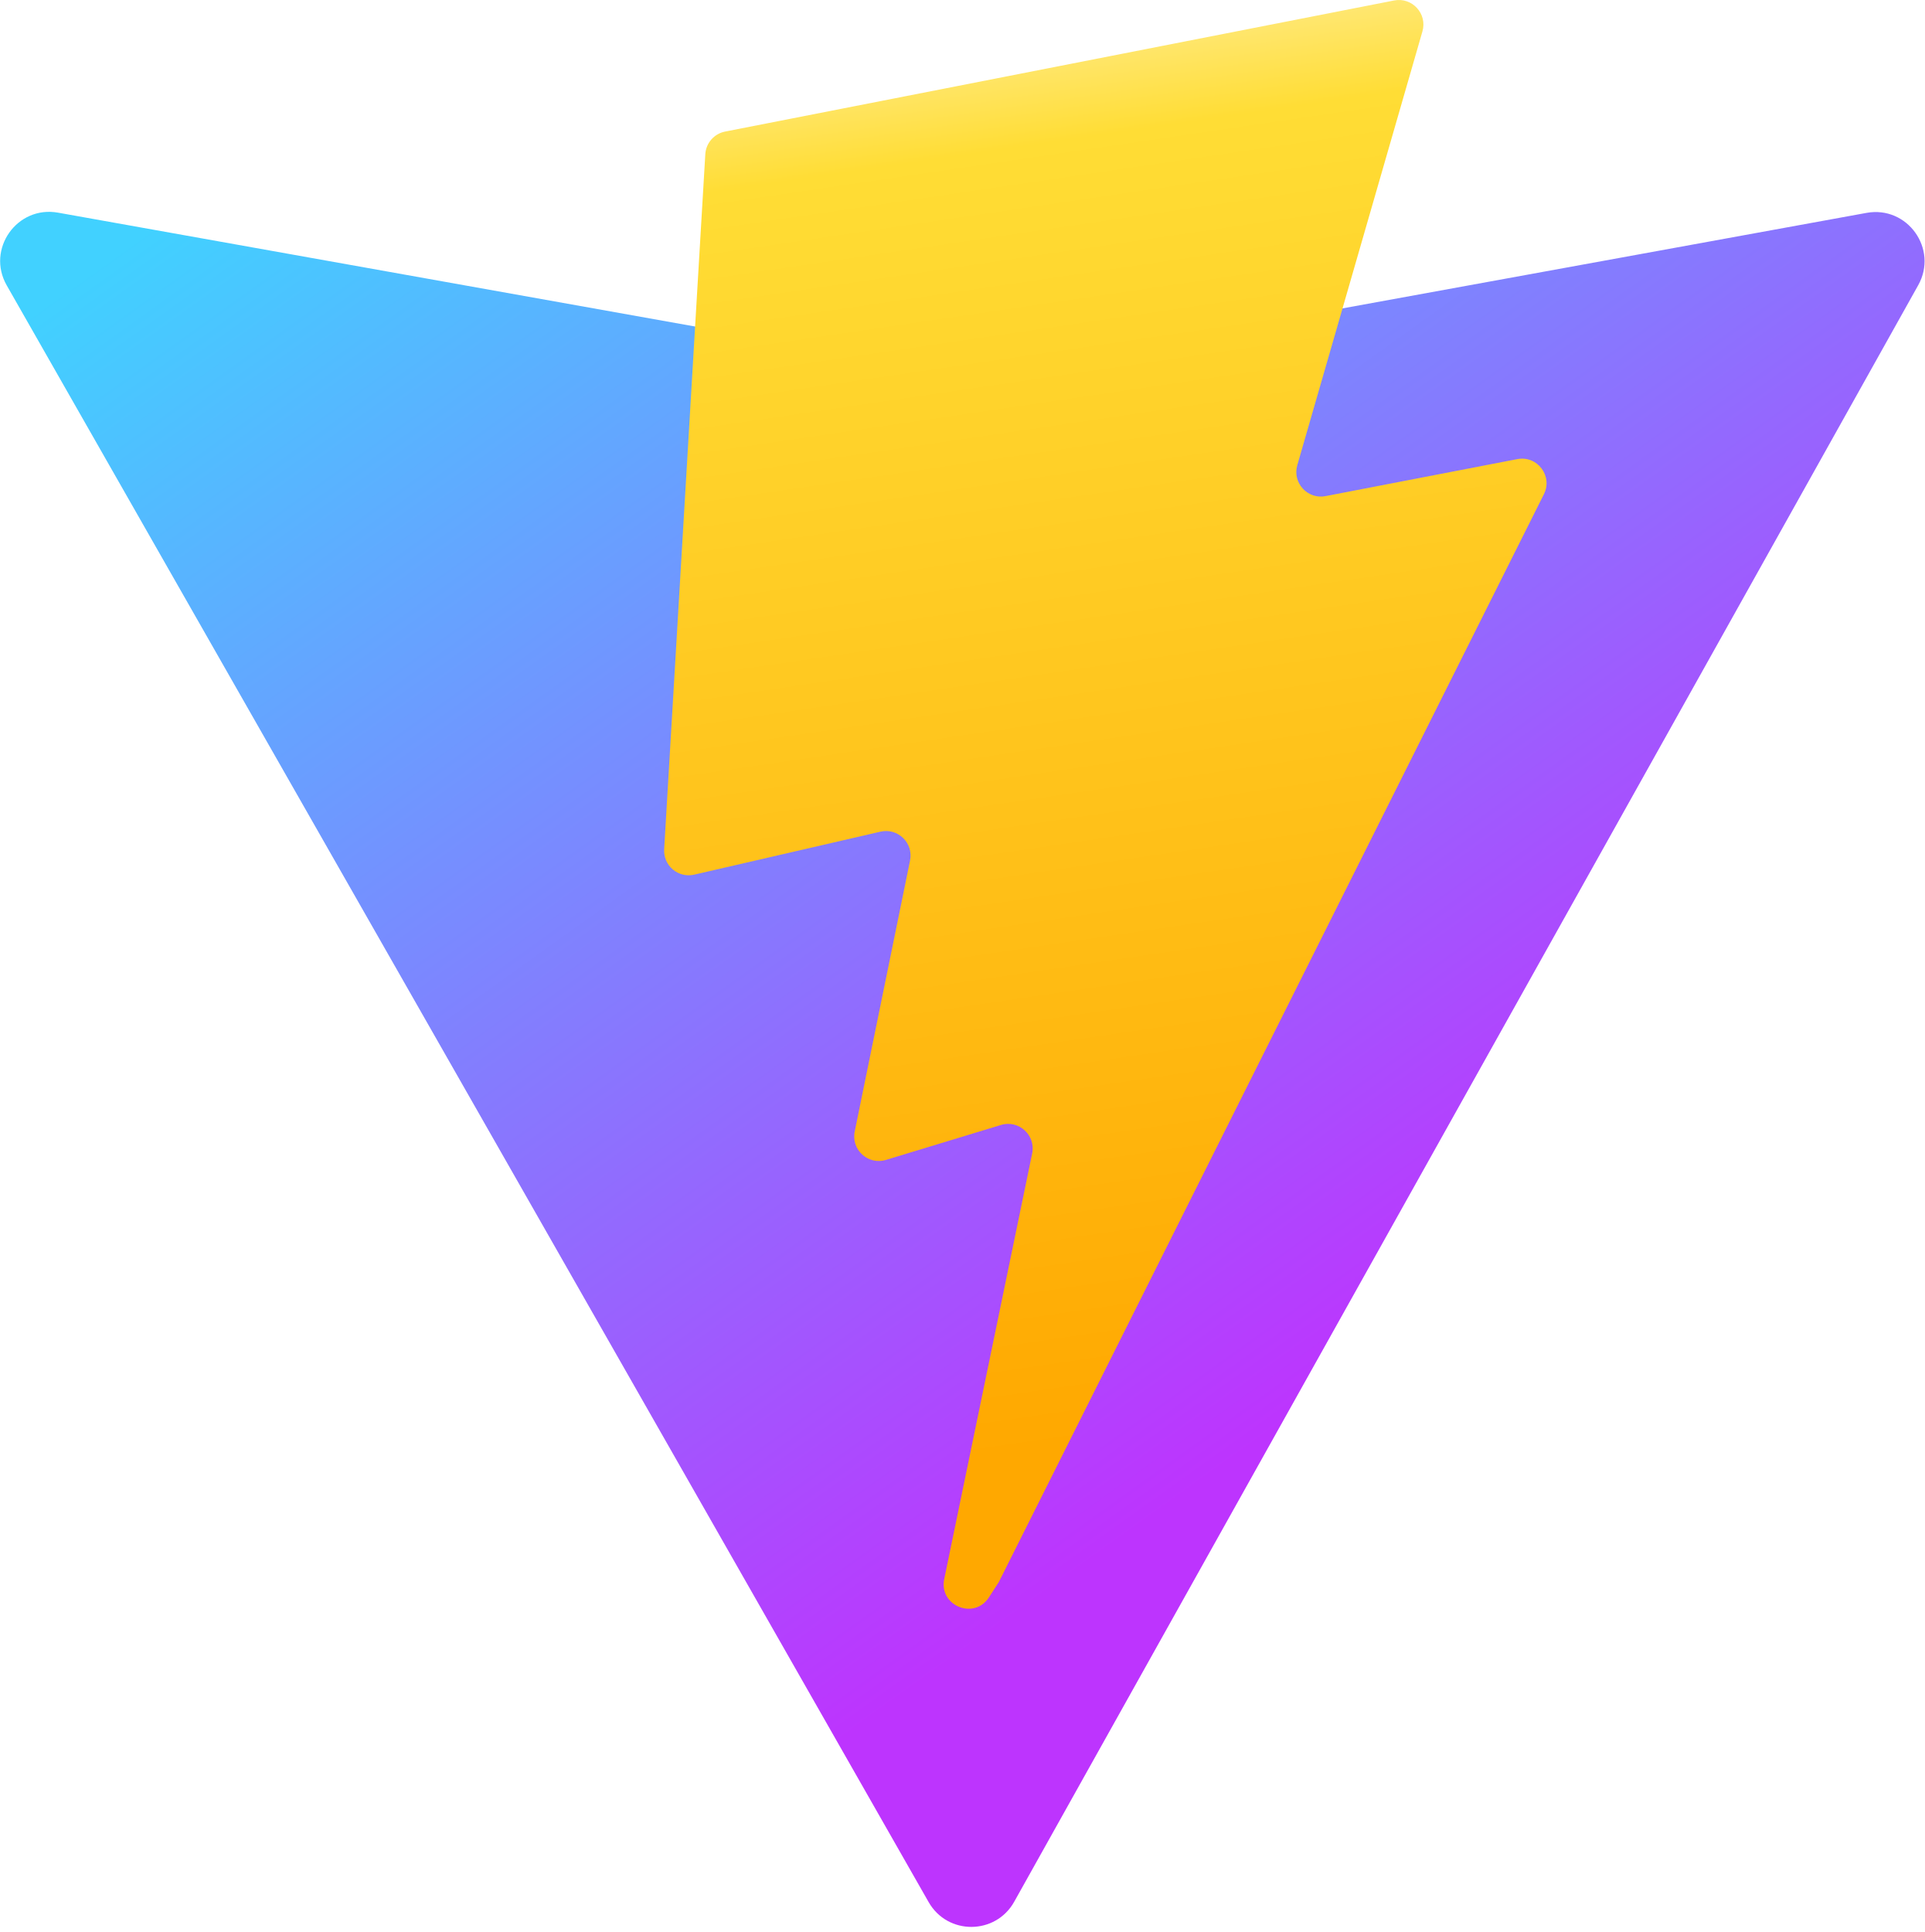
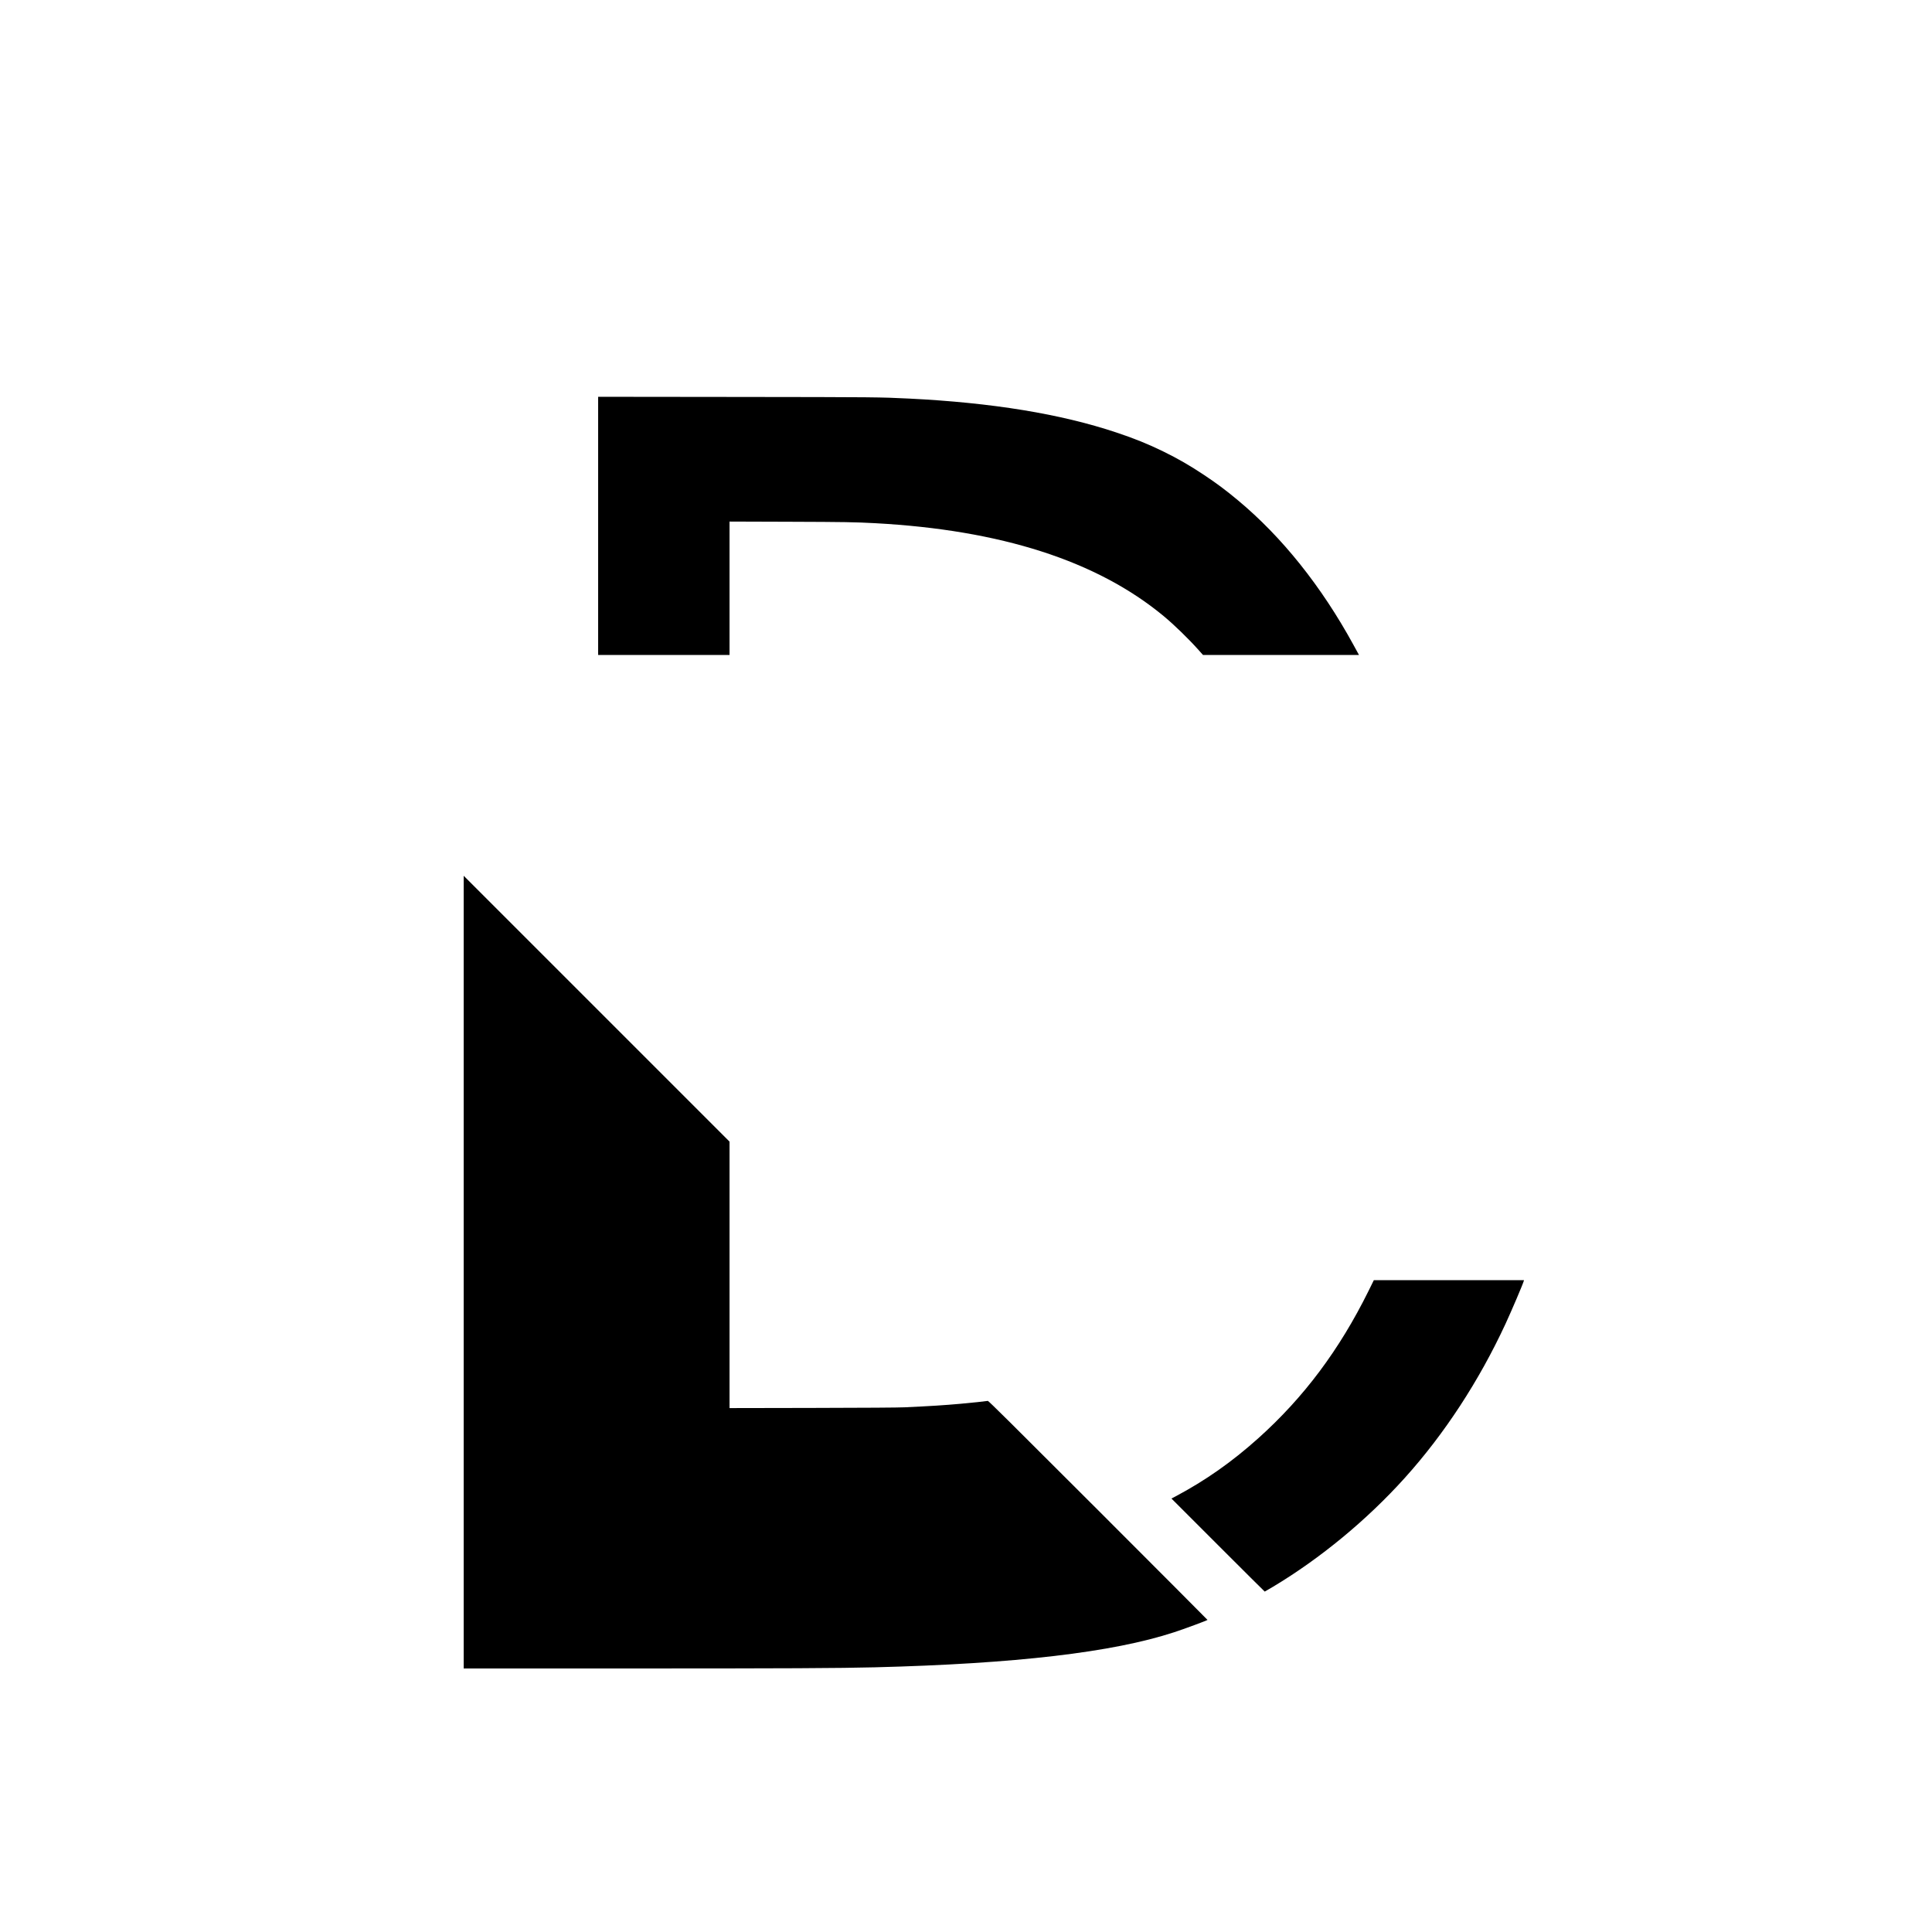
- <svg xmlns="http://www.w3.org/2000/svg" aria-hidden="true" role="img" class="iconify iconify--logos" width="31.88" height="32" preserveAspectRatio="xMidYMid meet" viewBox="0 0 256 257">
-   <defs>
-     <linearGradient id="IconifyId1813088fe1fbc01fb466" x1="-.828%" x2="57.636%" y1="7.652%" y2="78.411%">
-       <stop offset="0%" stop-color="#41D1FF" />
-       <stop offset="100%" stop-color="#BD34FE" />
-     </linearGradient>
-     <linearGradient id="IconifyId1813088fe1fbc01fb467" x1="43.376%" x2="50.316%" y1="2.242%" y2="89.03%">
-       <stop offset="0%" stop-color="#FFEA83" />
-       <stop offset="8.333%" stop-color="#FFDD35" />
-       <stop offset="100%" stop-color="#FFA800" />
-     </linearGradient>
-   </defs>
-   <path fill="url(#IconifyId1813088fe1fbc01fb466)" d="M255.153 37.938L134.897 252.976c-2.483 4.44-8.862 4.466-11.382.048L.875 37.958c-2.746-4.814 1.371-10.646 6.827-9.67l120.385 21.517a6.537 6.537 0 0 0 2.322-.004l117.867-21.483c5.438-.991 9.574 4.796 6.877 9.62Z" />
-   <path fill="url(#IconifyId1813088fe1fbc01fb467)" d="M185.432.063L96.44 17.501a3.268 3.268 0 0 0-2.634 3.014l-5.474 92.456a3.268 3.268 0 0 0 3.997 3.378l24.777-5.718c2.318-.535 4.413 1.507 3.936 3.838l-7.361 36.047c-.495 2.426 1.782 4.5 4.151 3.78l15.304-4.649c2.372-.72 4.652 1.36 4.15 3.788l-11.698 56.621c-.732 3.542 3.979 5.473 5.943 2.437l1.313-2.028l72.516-144.72c1.215-2.423-.88-5.186-3.54-4.672l-25.505 4.922c-2.396.462-4.435-1.77-3.759-4.114l16.646-57.705c.677-2.35-1.37-4.583-3.769-4.113Z" />
+ <svg xmlns="http://www.w3.org/2000/svg" version="1.0" width="5000pt" height="5000pt" viewBox="0 0 5000 5000" preserveAspectRatio="xMidYMid meet">
+   <g transform="translate(0,5000) scale(0.1,-0.1)" fill="#000000" stroke="none">
+     <path d="M15480 36391 l0 -3341 1700 0 1700 0 0 1726 0 1726 1548 -5 c1444 -5 1693 -9 2217 -37 3261 -176 5745 -975 7470 -2404 273 -226 644 -587 904 -878 l114 -128 2018 0 2019 0 -29 53 c-16 28 -68 124 -116 212 -828 1513 -1847 2789 -2989 3739 -318 265 -545 434 -877 655 -358 239 -677 423 -1049 605 -399 195 -745 335 -1215 492 -1447 483 -3215 772 -5370 879 -760 37 -817 38 -4447 42 l-3598 4 0 -3340z" />
+     <path d="M12000 17077 l0 -10257 4283 0 c4083 0 5437 7 6352 30 3651 93 6159 386 7750 907 262 86 843 300 865 320 2 2 -1271 1279 -2830 2838 -2261 2261 -2838 2833 -2855 2830 -34 -8 -458 -53 -700 -74 -433 -39 -782 -61 -1455 -92 -160 -8 -991 -13 -2387 -16 l-2143 -4 0 3448 0 3448 -3440 3440 -3440 3440 0 -10258z" />
+     <path d="M35418 16592 c-756 -1529 -1677 -2759 -2858 -3818 -685 -613 -1362 -1088 -2134 -1499 l-109 -57 1204 -1204 c662 -662 1207 -1204 1210 -1204 3 0 102 58 220 128 1224 734 2426 1727 3406 2815 1023 1135 1920 2507 2606 3987 158 342 442 1007 472 1108 l6 22 -1943 0 -1943 0 -137 -278z" />
+   </g>
</svg>
